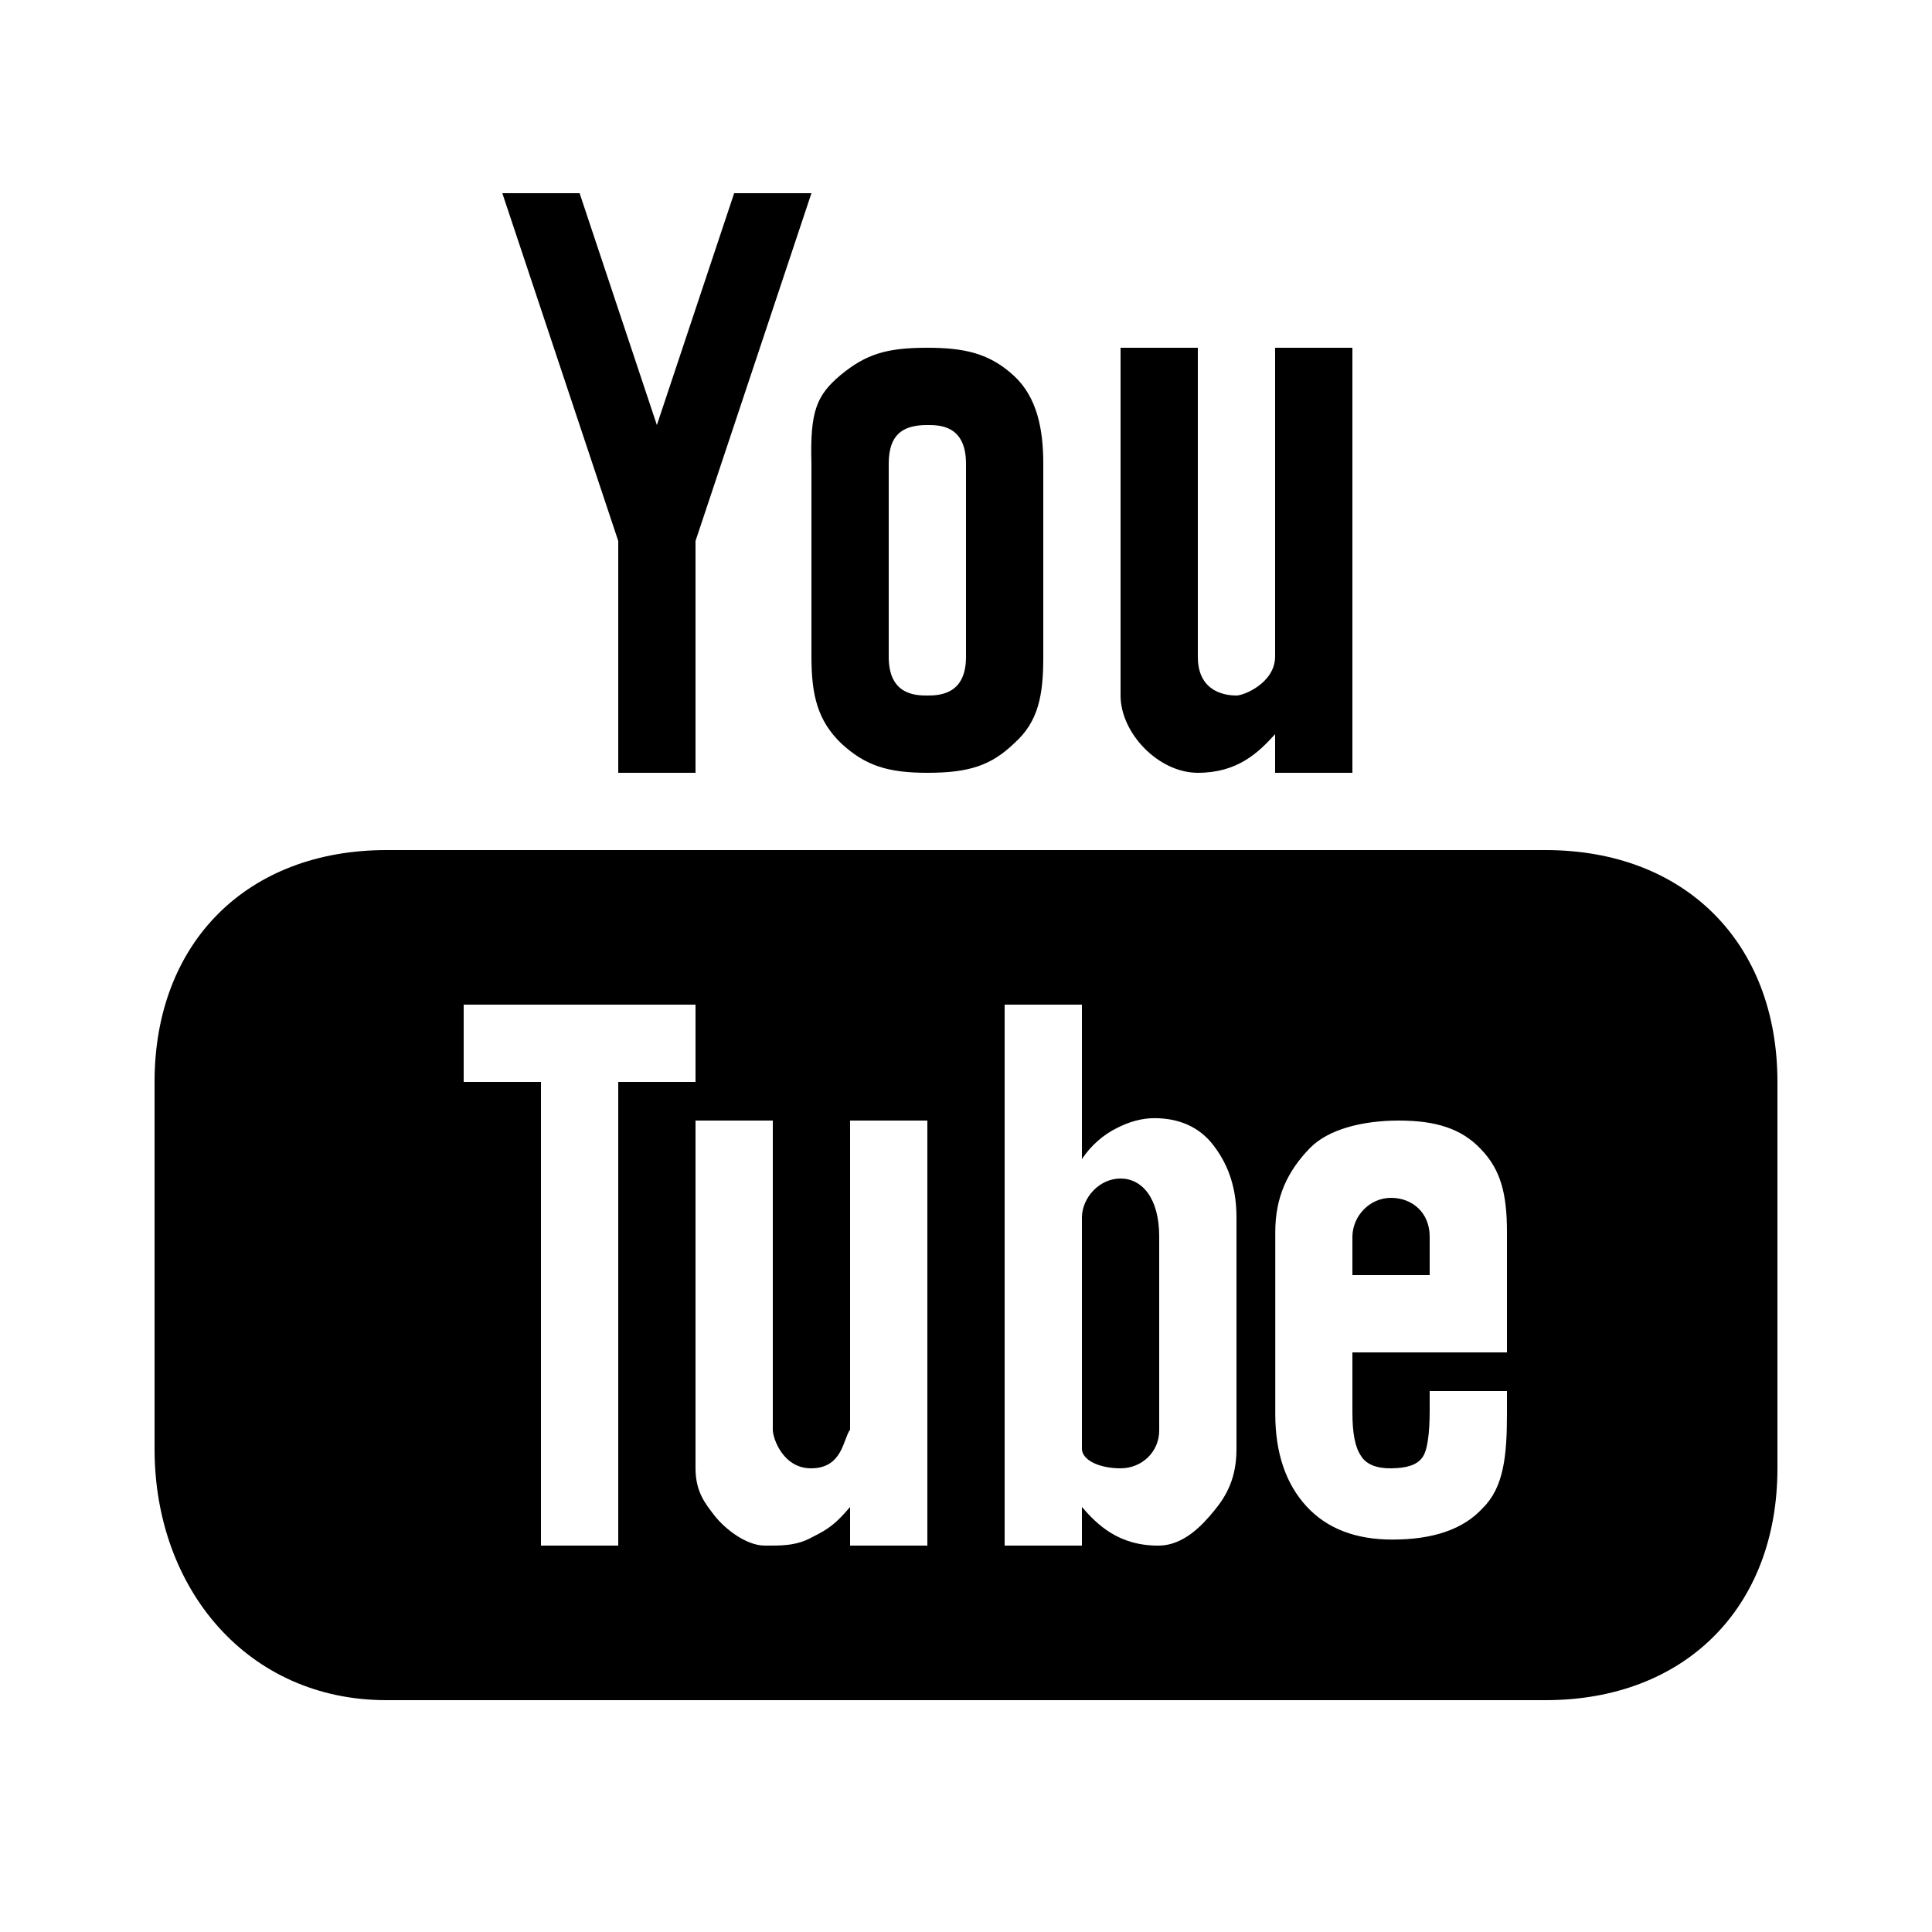
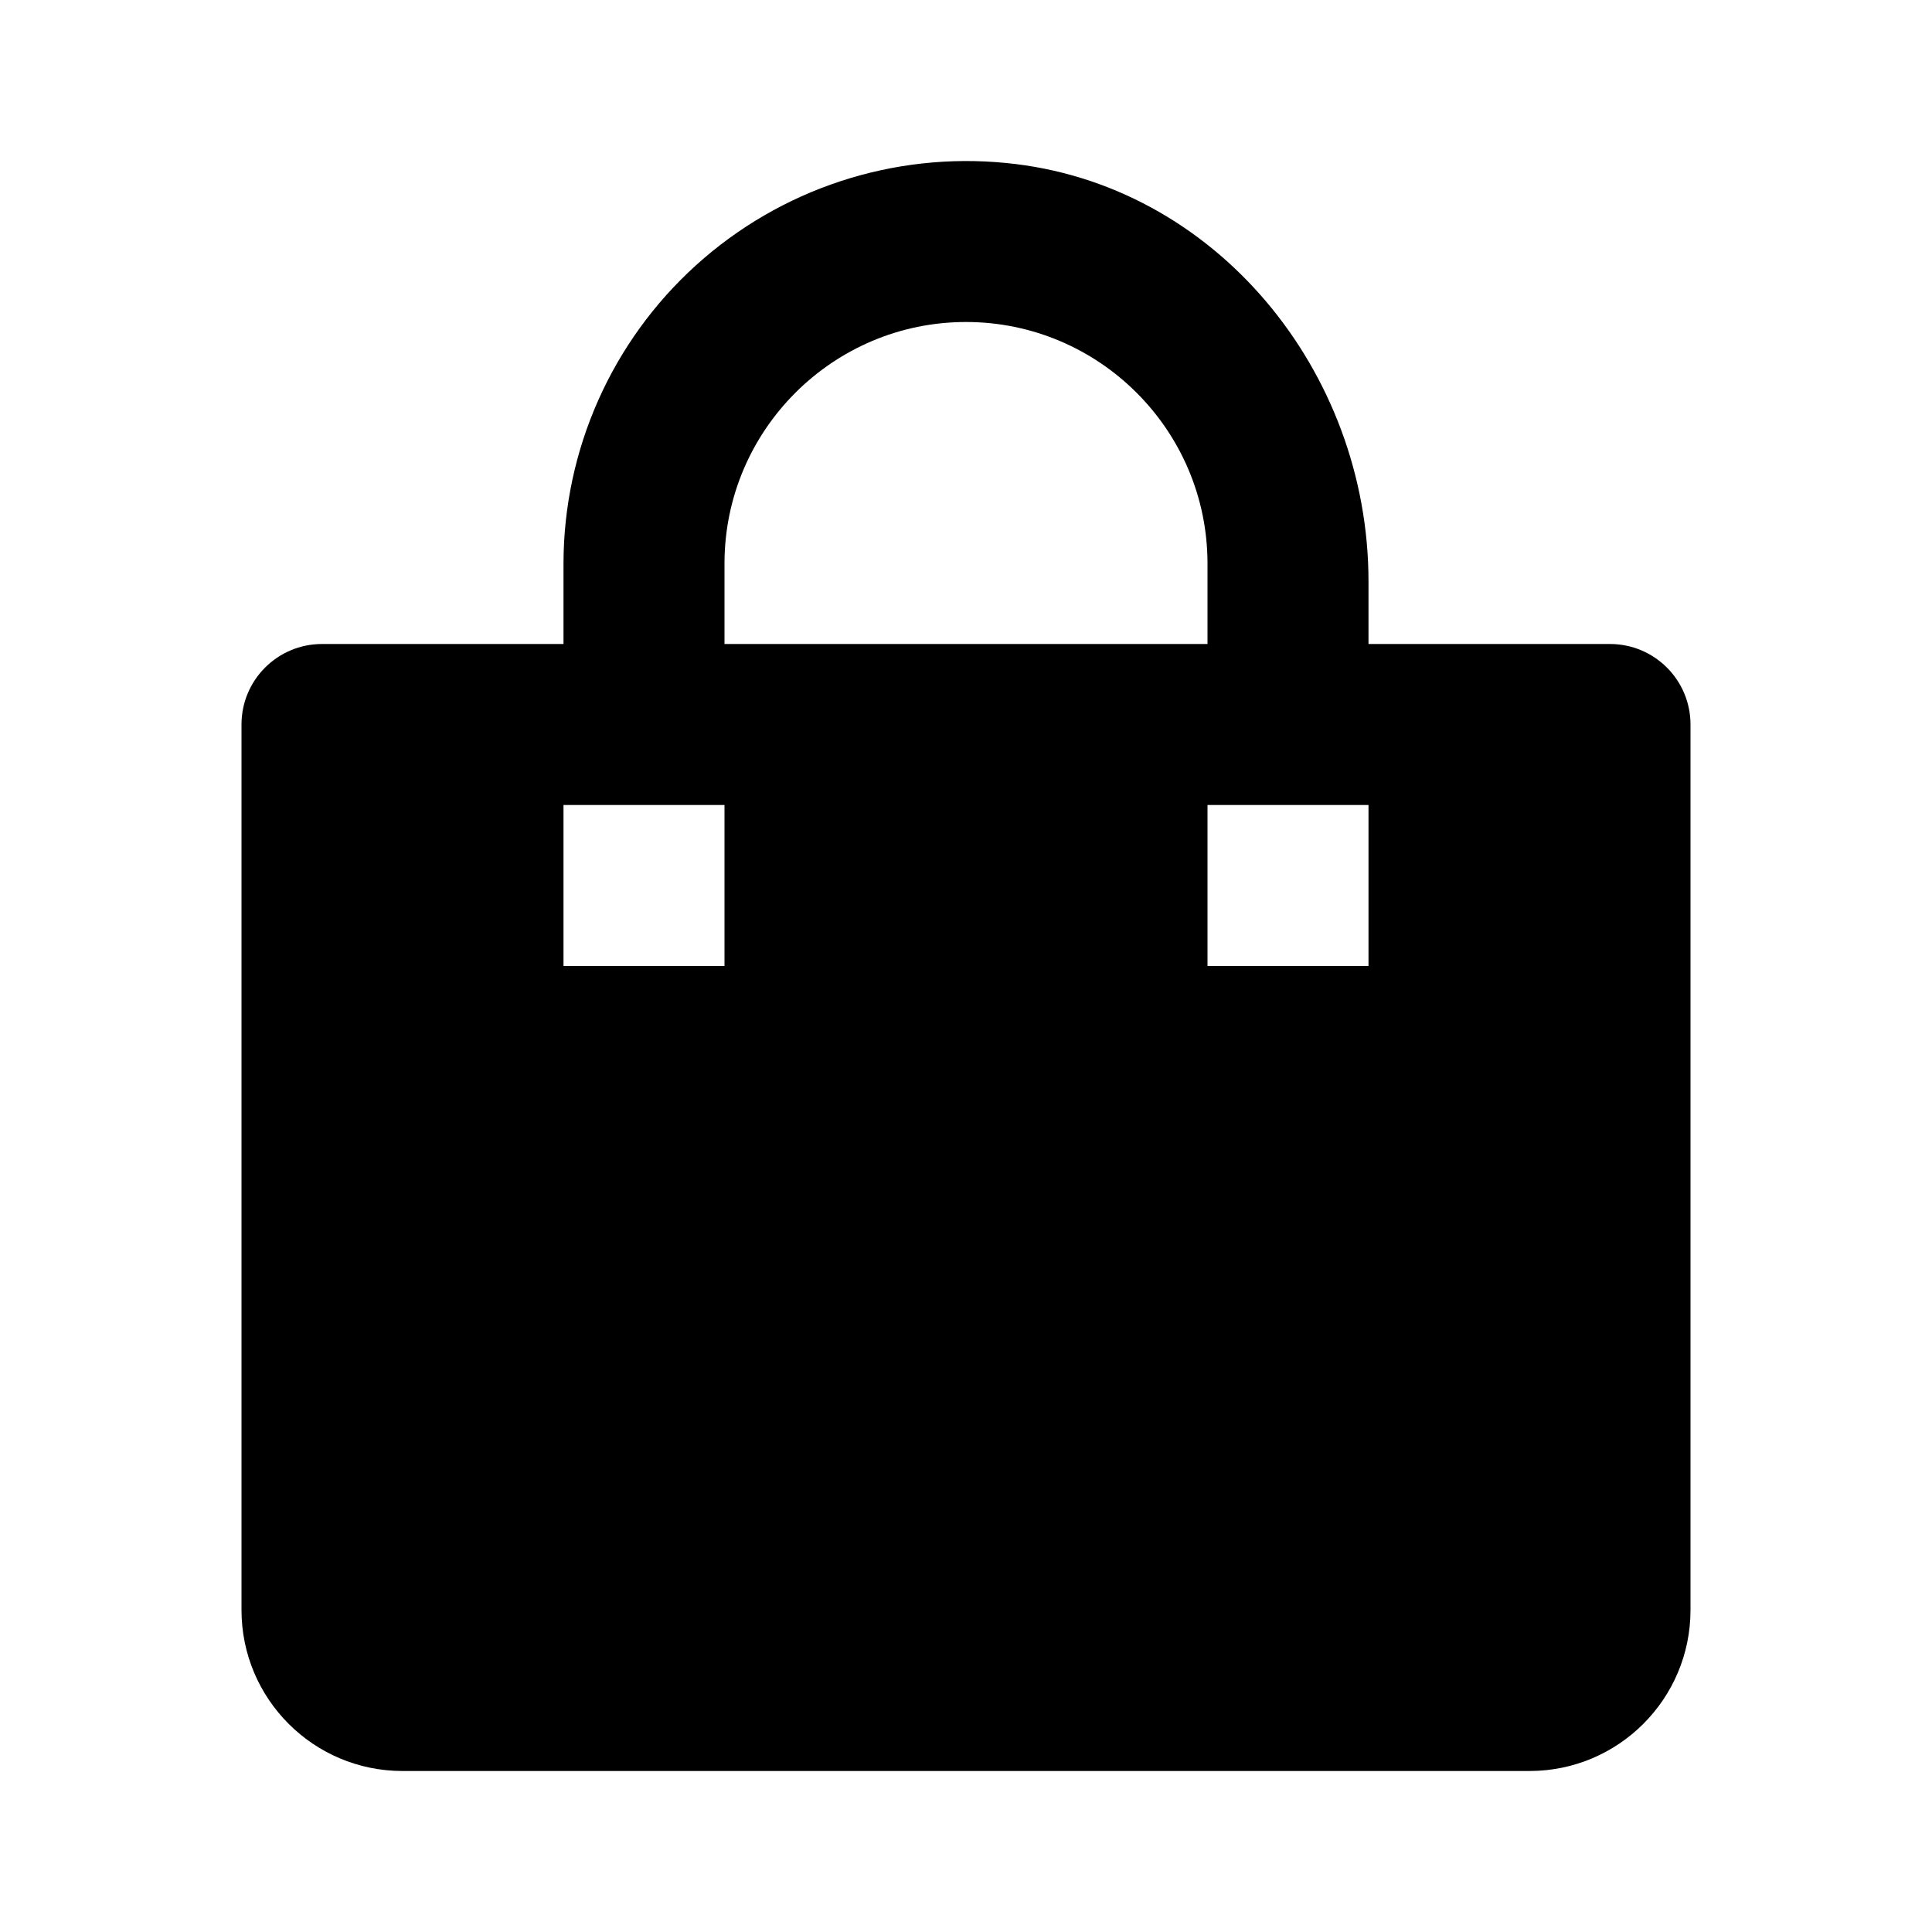
- <svg xmlns="http://www.w3.org/2000/svg" x="0px" y="0px" width="100" height="100" viewBox="0 0 50 50">
-   <path fill-rule="evenodd" d="M 13 5 L 16 14 L 16 20 L 18 20 L 18 14 L 21 5 L 19 5 L 17 11 L 15 5 Z M 24 9 C 22.934 9 22.41 9.168 21.758 9.703 C 21.133 10.23 20.961 10.637 21 12 L 21 17 C 21 17.996 21.164 18.652 21.766 19.234 C 22.391 19.816 22.98 20 24 20 C 25.066 20 25.648 19.816 26.25 19.234 C 26.875 18.676 27 17.996 27 17 L 27 12 C 27 11.117 26.844 10.281 26.238 9.723 C 25.613 9.148 24.969 9 24 9 Z M 29 9 L 29 18 C 29 18.973 29.98 20 31 20 C 32.02 20 32.559 19.488 33 19 L 33 20 L 35 20 L 35 9 L 33 9 L 33 17 C 32.988 17.684 32.184 18 32 18 C 31.793 18 31 17.957 31 17 L 31 9 Z M 24 11 C 24.301 11 25 10.996 25 12 L 25 17 C 25 17.969 24.324 18 24 18 C 23.699 18 23 17.988 23 17 L 23 12 C 23 11.184 23.434 11 24 11 Z M 10 22 C 6.406 22 4 24.383 4 28 L 4 37.5 C 4 41.117 6.406 44 10 44 L 40 44 C 43.594 44 46 41.617 46 38 L 46 28 C 46 24.383 43.594 22 40 22 Z M 12 26 L 18 26 L 18 28 L 16 28 L 16 40 L 14 40 L 14 28 L 12 28 Z M 26 26 L 28 26 L 28 30 C 28.23 29.641 28.574 29.355 28.902 29.195 C 29.223 29.031 29.547 28.938 29.875 28.938 C 30.523 28.938 31.031 29.172 31.379 29.609 C 31.727 30.051 32 30.637 32 31.5 L 32 37.5 C 32 38.242 31.75 38.703 31.422 39.098 C 31.102 39.492 30.621 39.992 30 40 C 28.949 40.012 28.387 39.449 28 39 L 28 40 L 26 40 Z M 18 29 L 20 29 L 20 37 C 20 37.23 20.27 38.008 21 38 C 21.812 37.992 21.82 37.234 22 37 L 22 29 L 24 29 L 24 40 L 22 40 L 22 39 C 21.629 39.438 21.438 39.574 21.02 39.781 C 20.605 40.016 20.184 40 19.793 40 C 19.309 40 18.758 39.562 18.5 39.234 C 18.27 38.934 18 38.625 18 38 Z M 36.199 29 C 37.148 29 37.816 29.203 38.32 29.734 C 38.836 30.266 39 30.887 39 31.887 L 39 35 L 35 35 L 35 36.547 C 35 37.105 35.074 37.461 35.219 37.672 C 35.355 37.902 35.633 38.004 36 38 C 36.406 37.996 36.664 37.914 36.801 37.73 C 36.941 37.566 37 37.102 37 36.5 L 37 36 L 39 36 L 39 36.594 C 39 37.684 38.914 38.496 38.375 39.027 C 37.867 39.586 37.074 39.844 36.035 39.844 C 35.086 39.844 34.344 39.562 33.812 38.984 C 33.281 38.406 33.004 37.613 33.004 36.594 L 33.004 31.887 C 33.004 30.98 33.32 30.309 33.902 29.711 C 34.371 29.23 35.25 29 36.199 29 Z M 29 30.5 C 28.449 30.5 28.008 30.996 28 31.5 L 28 37.5 C 28.008 37.789 28.449 38 29 38 C 29.551 38 30 37.574 30 37.023 L 30 32 C 30 31 29.551 30.5 29 30.5 Z M 36 31 C 35.449 31 35.008 31.465 35 32 L 35 33 L 37 33 L 37 32 C 37 31.387 36.551 31 36 31 Z" />
+ <svg xmlns="http://www.w3.org/2000/svg" width="24" height="24" viewBox="0 0 24 24" style="fill: rgba(0, 0, 0, 1);transform: ;msFilter:;">
+   <path d="M5 22h14a2 2 0 0 0 2-2V9a1 1 0 0 0-1-1h-3v-.777c0-2.609-1.903-4.945-4.5-5.198A5.005 5.005 0 0 0 7 7v1H4a1 1 0 0 0-1 1v11a2 2 0 0 0 2 2zm12-12v2h-2v-2h2zM9 7c0-1.654 1.346-3 3-3s3 1.346 3 3v1H9V7zm-2 3h2v2H7v-2z" />
</svg>
